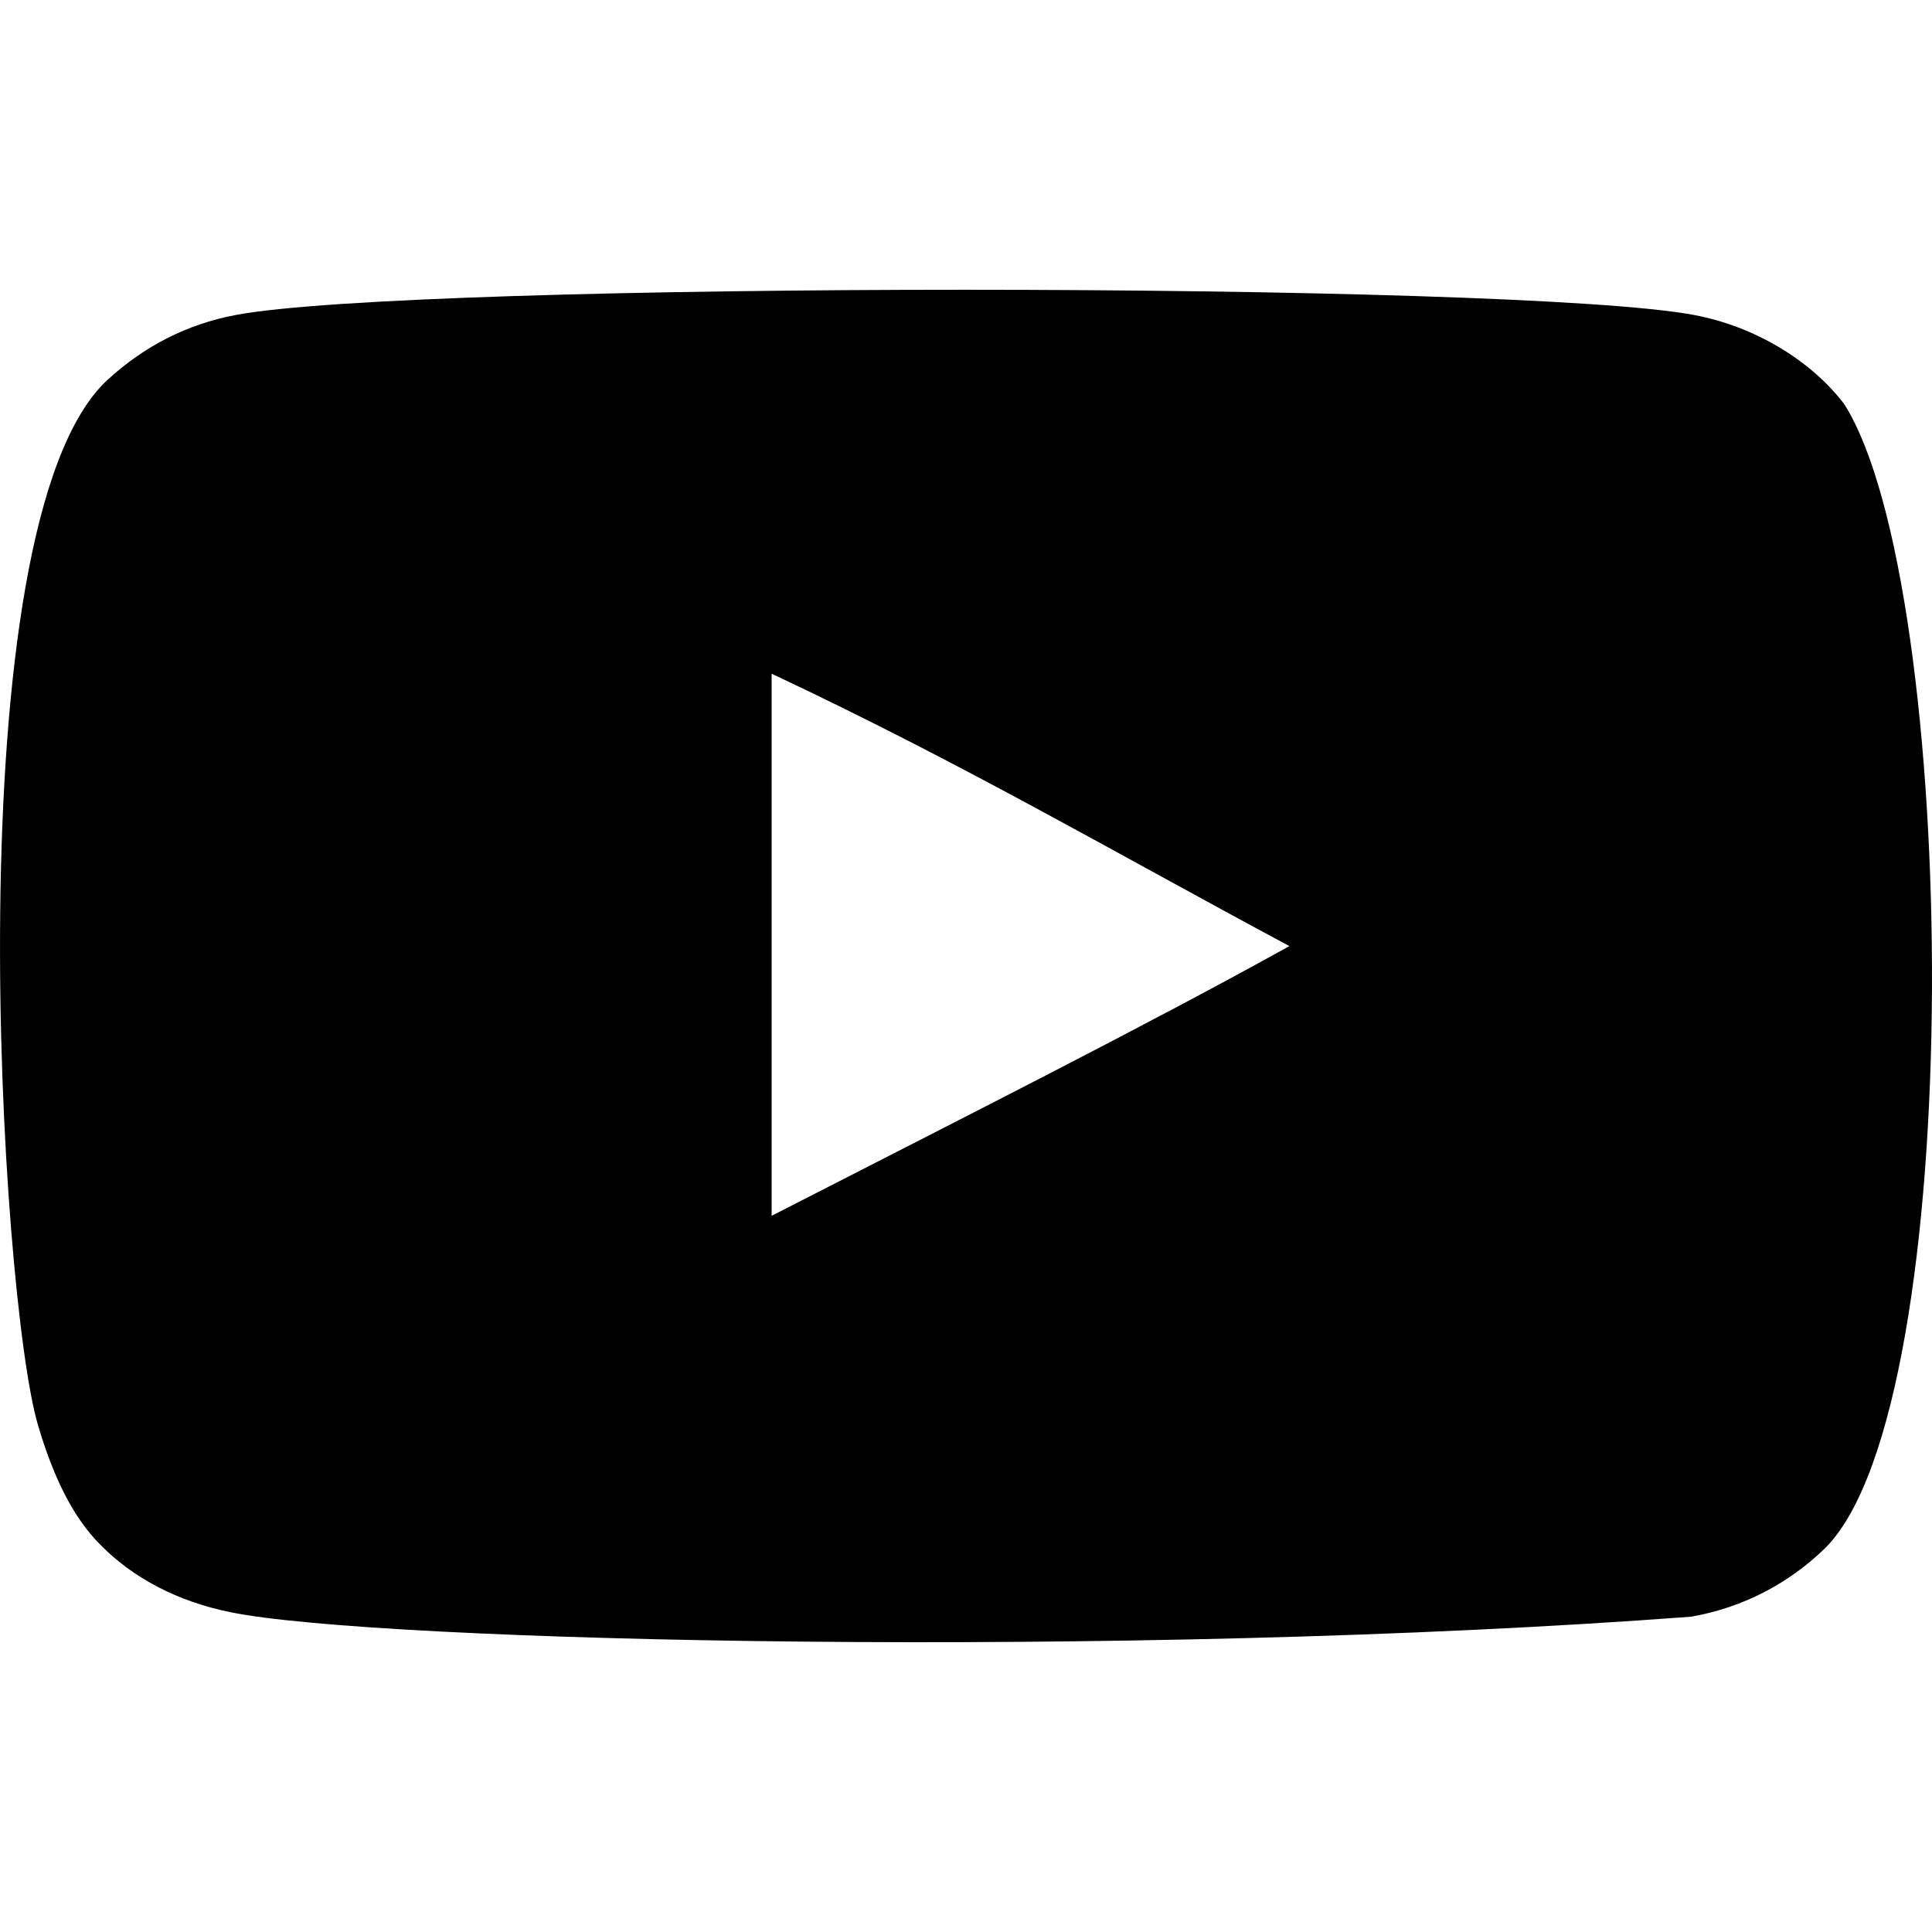
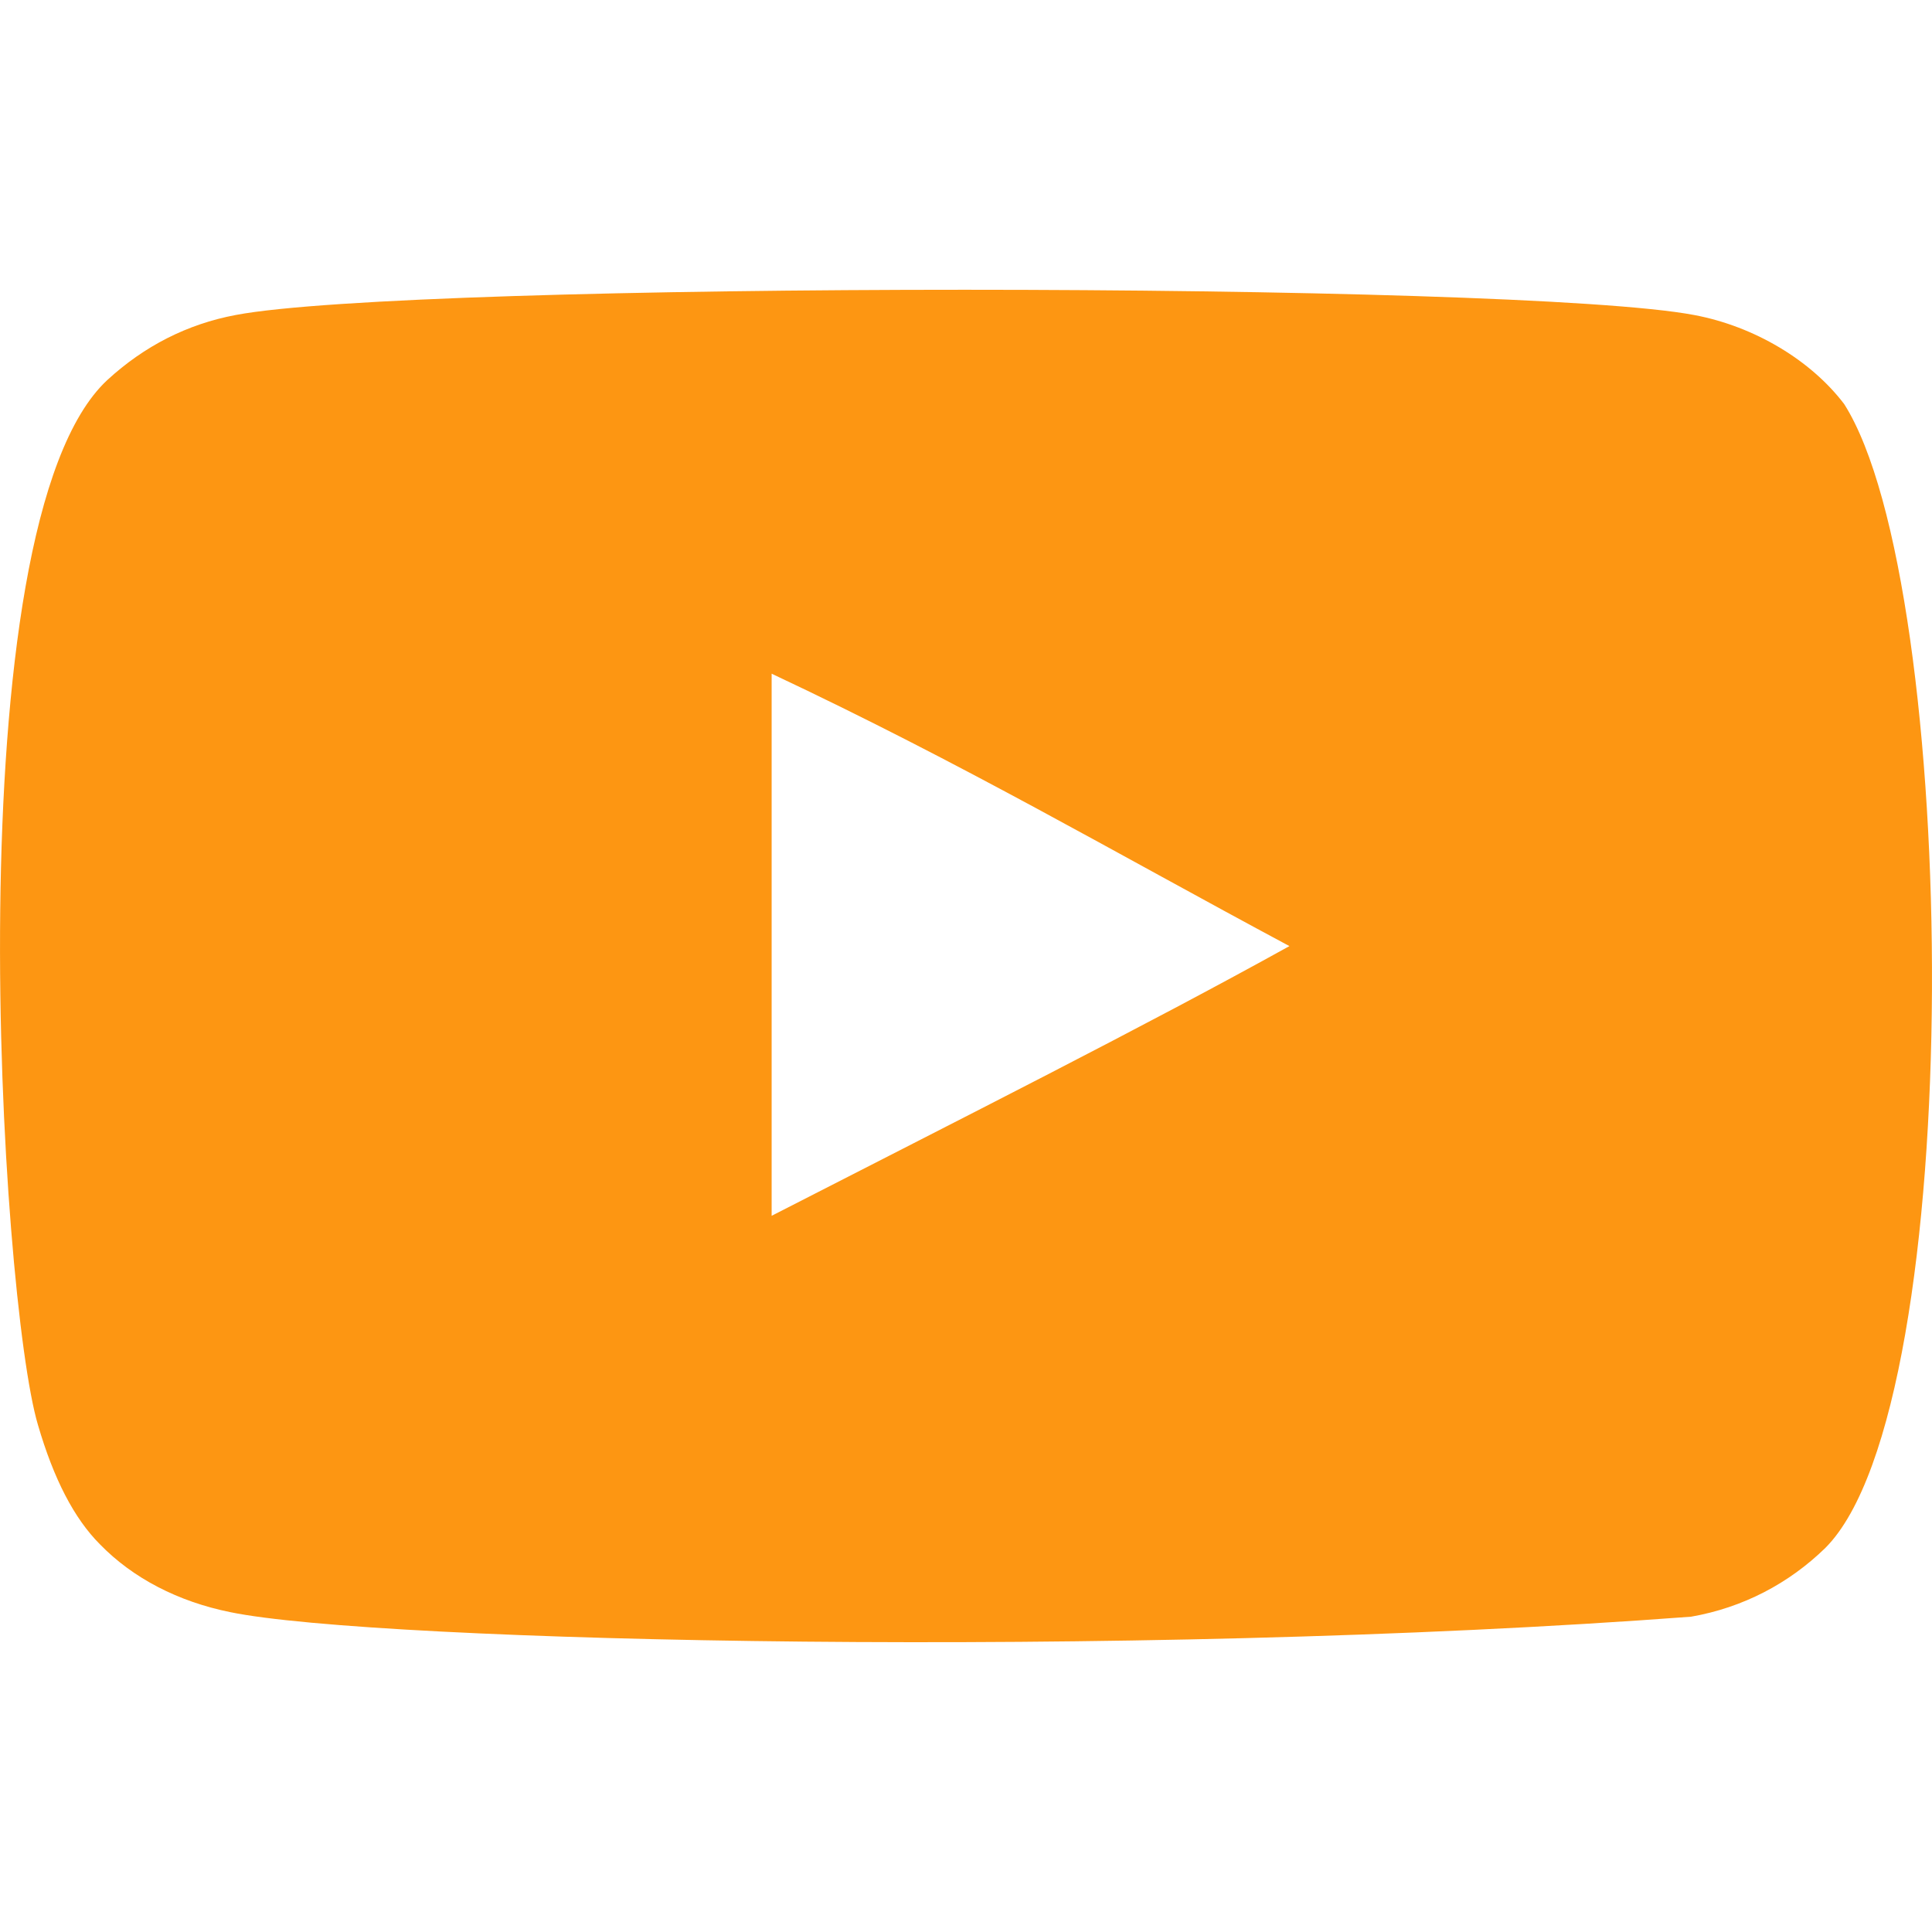
<svg xmlns="http://www.w3.org/2000/svg" width="800px" height="800px" viewBox="0 -3 20 20" version="1.1">
  <defs>

</defs>
  <g id="Page-1" stroke="none" stroke-width="1" fill="none" fill-rule="evenodd">
-     <g id="Dribbble-Light-Preview" transform="translate(-300, -7442)" fill="#000000">
+     <g id="Dribbble-Light-Preview" transform="translate(-300, -7442)" fill="#FD9612">
      <g id="icons" transform="translate(56, 160)">
        <path d="M251.988,7291.586 L251.988,7285.974 C253.981,7286.912 255.524,7287.817 257.348,7288.794 C255.843,7289.628 253.981,7290.565 251.988,7291.586 M263.091,7283.183 C262.747,7282.73 262.162,7282.378 261.538,7282.261 C259.705,7281.913 248.271,7281.912 246.439,7282.261 C245.939,7282.355 245.494,7282.582 245.111,7282.934 C243.5,7284.429 244.005,7292.452 244.393,7293.751 C244.557,7294.313 244.768,7294.719 245.034,7294.986 C245.376,7295.338 245.845,7295.58 246.384,7295.689 C247.893,7296.001 255.668,7296.175 261.506,7295.736 C262.044,7295.642 262.52,7295.391 262.896,7295.024 C264.386,7293.535 264.284,7285.062 263.091,7283.183" id="youtube-[#168]">

</path>
      </g>
    </g>
  </g>
</svg>
